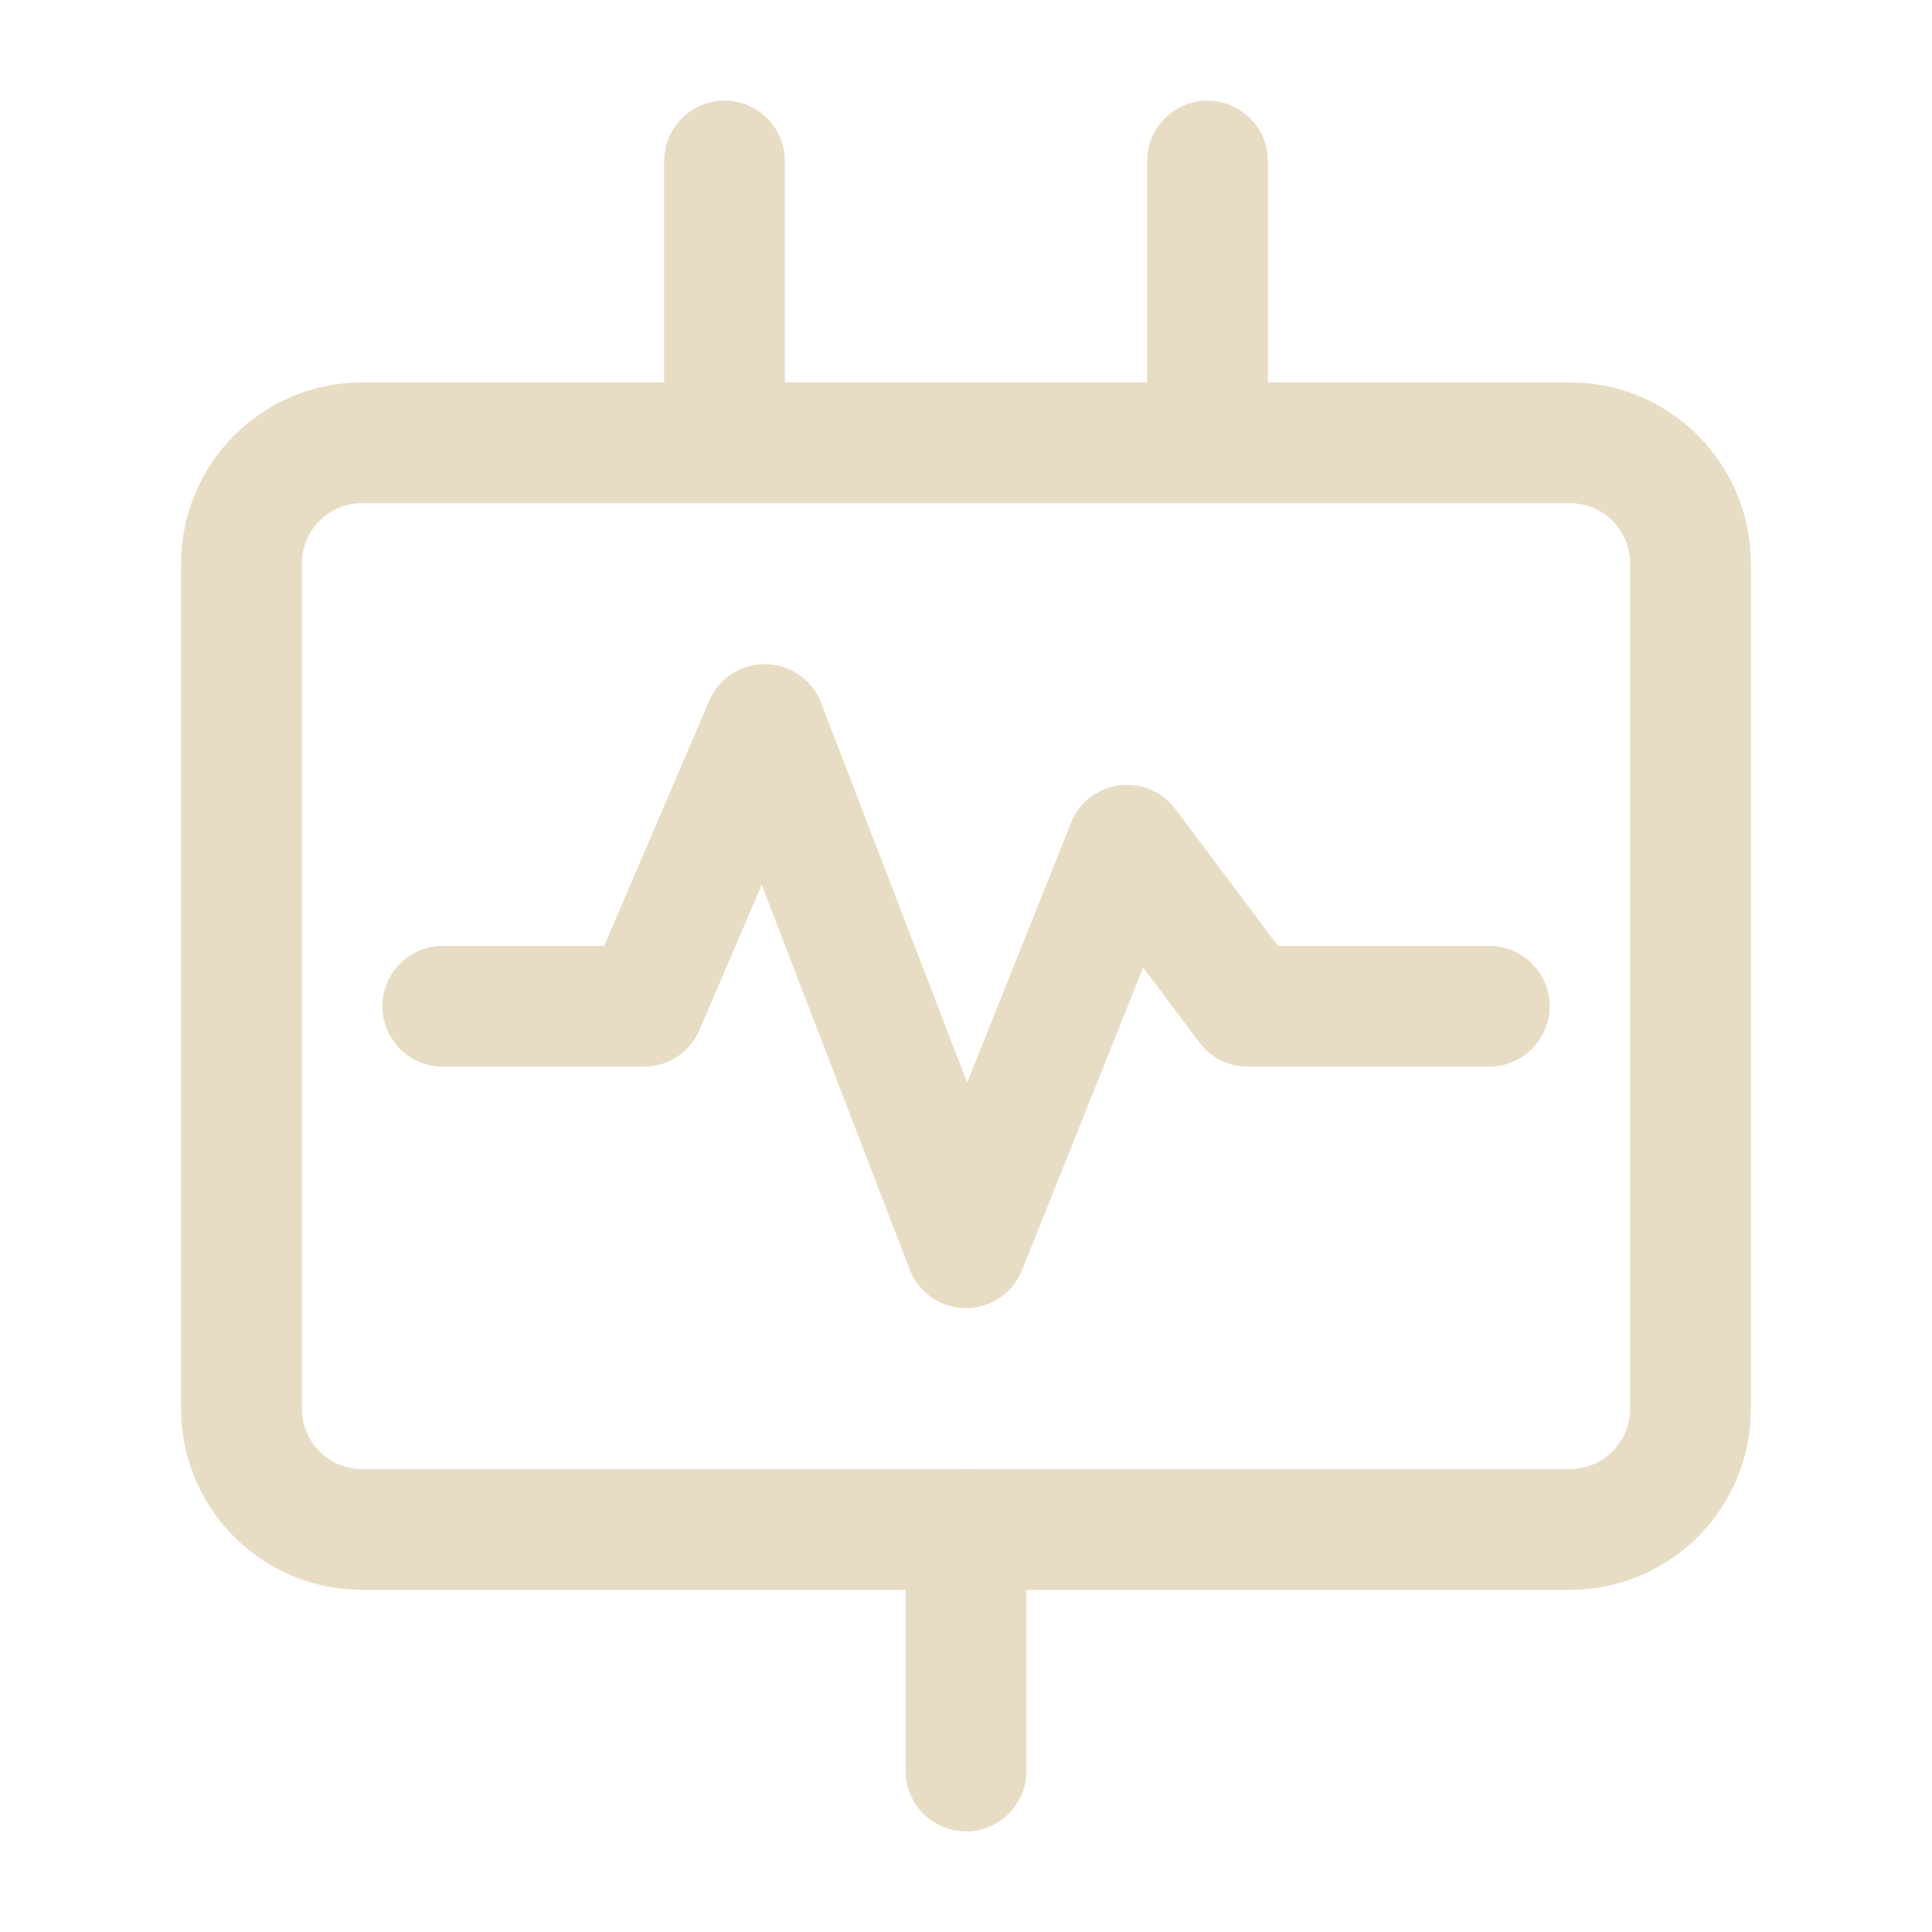
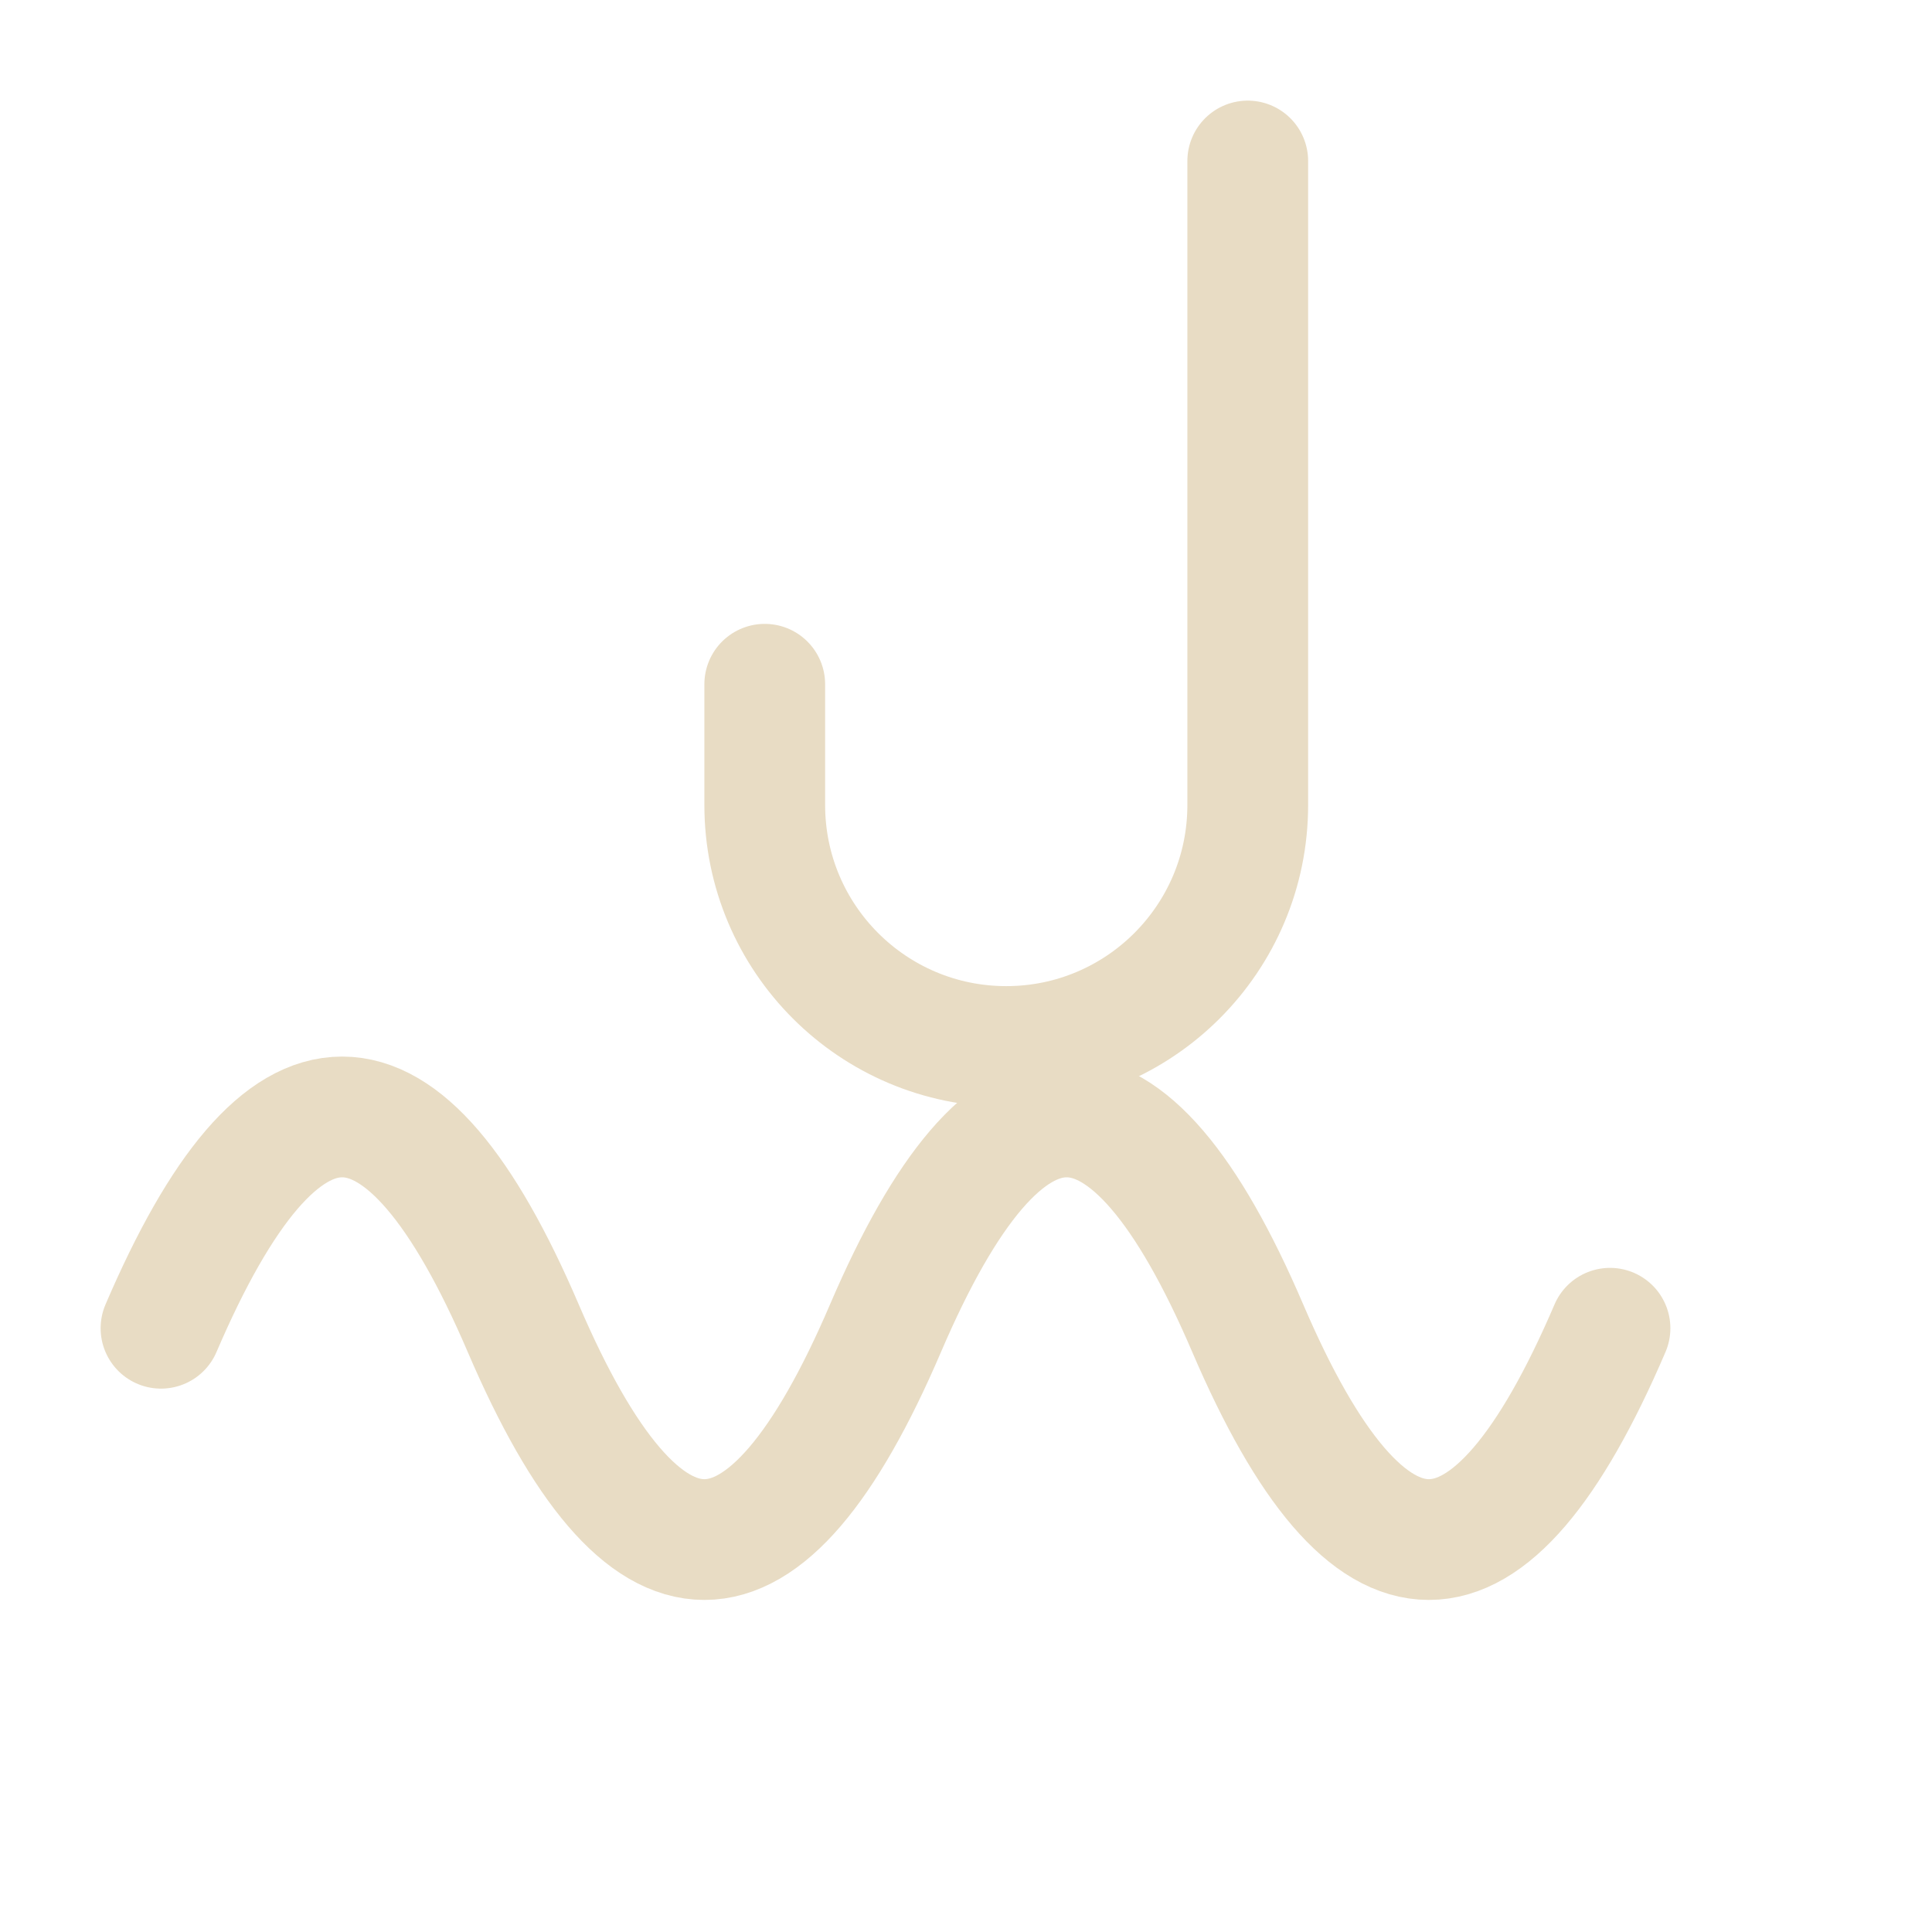
- <svg xmlns="http://www.w3.org/2000/svg" viewBox="0 0 48 48" width="48" height="48" fill="none" stroke="#E8DCC4" stroke-width="3" stroke-linecap="round" stroke-linejoin="round">
-   <path d="M18 4v7M30 4v7" />
-   <rect x="6" y="11" width="36" height="27" rx="3" />
-   <path d="M11 25h5l3-7 5 13 4-10 3 4h6" stroke="#E8DCC4" />
-   <path d="M24 38v6" />
+ <svg xmlns="http://www.w3.org/2000/svg" viewBox="0 0 48 48" width="48" height="48" fill="none" stroke-width="3" stroke-linecap="round" stroke-linejoin="round">
+   <path d="M4 33c3-7 6-7 9 0s6 7 9 0 6-7 9 0 6 7 9 0" stroke="#E8DCC4" />
+   <path d="M31 4v16a6 6 0 0 1-12 0v-3" stroke="#E8DCC4" />
</svg>
